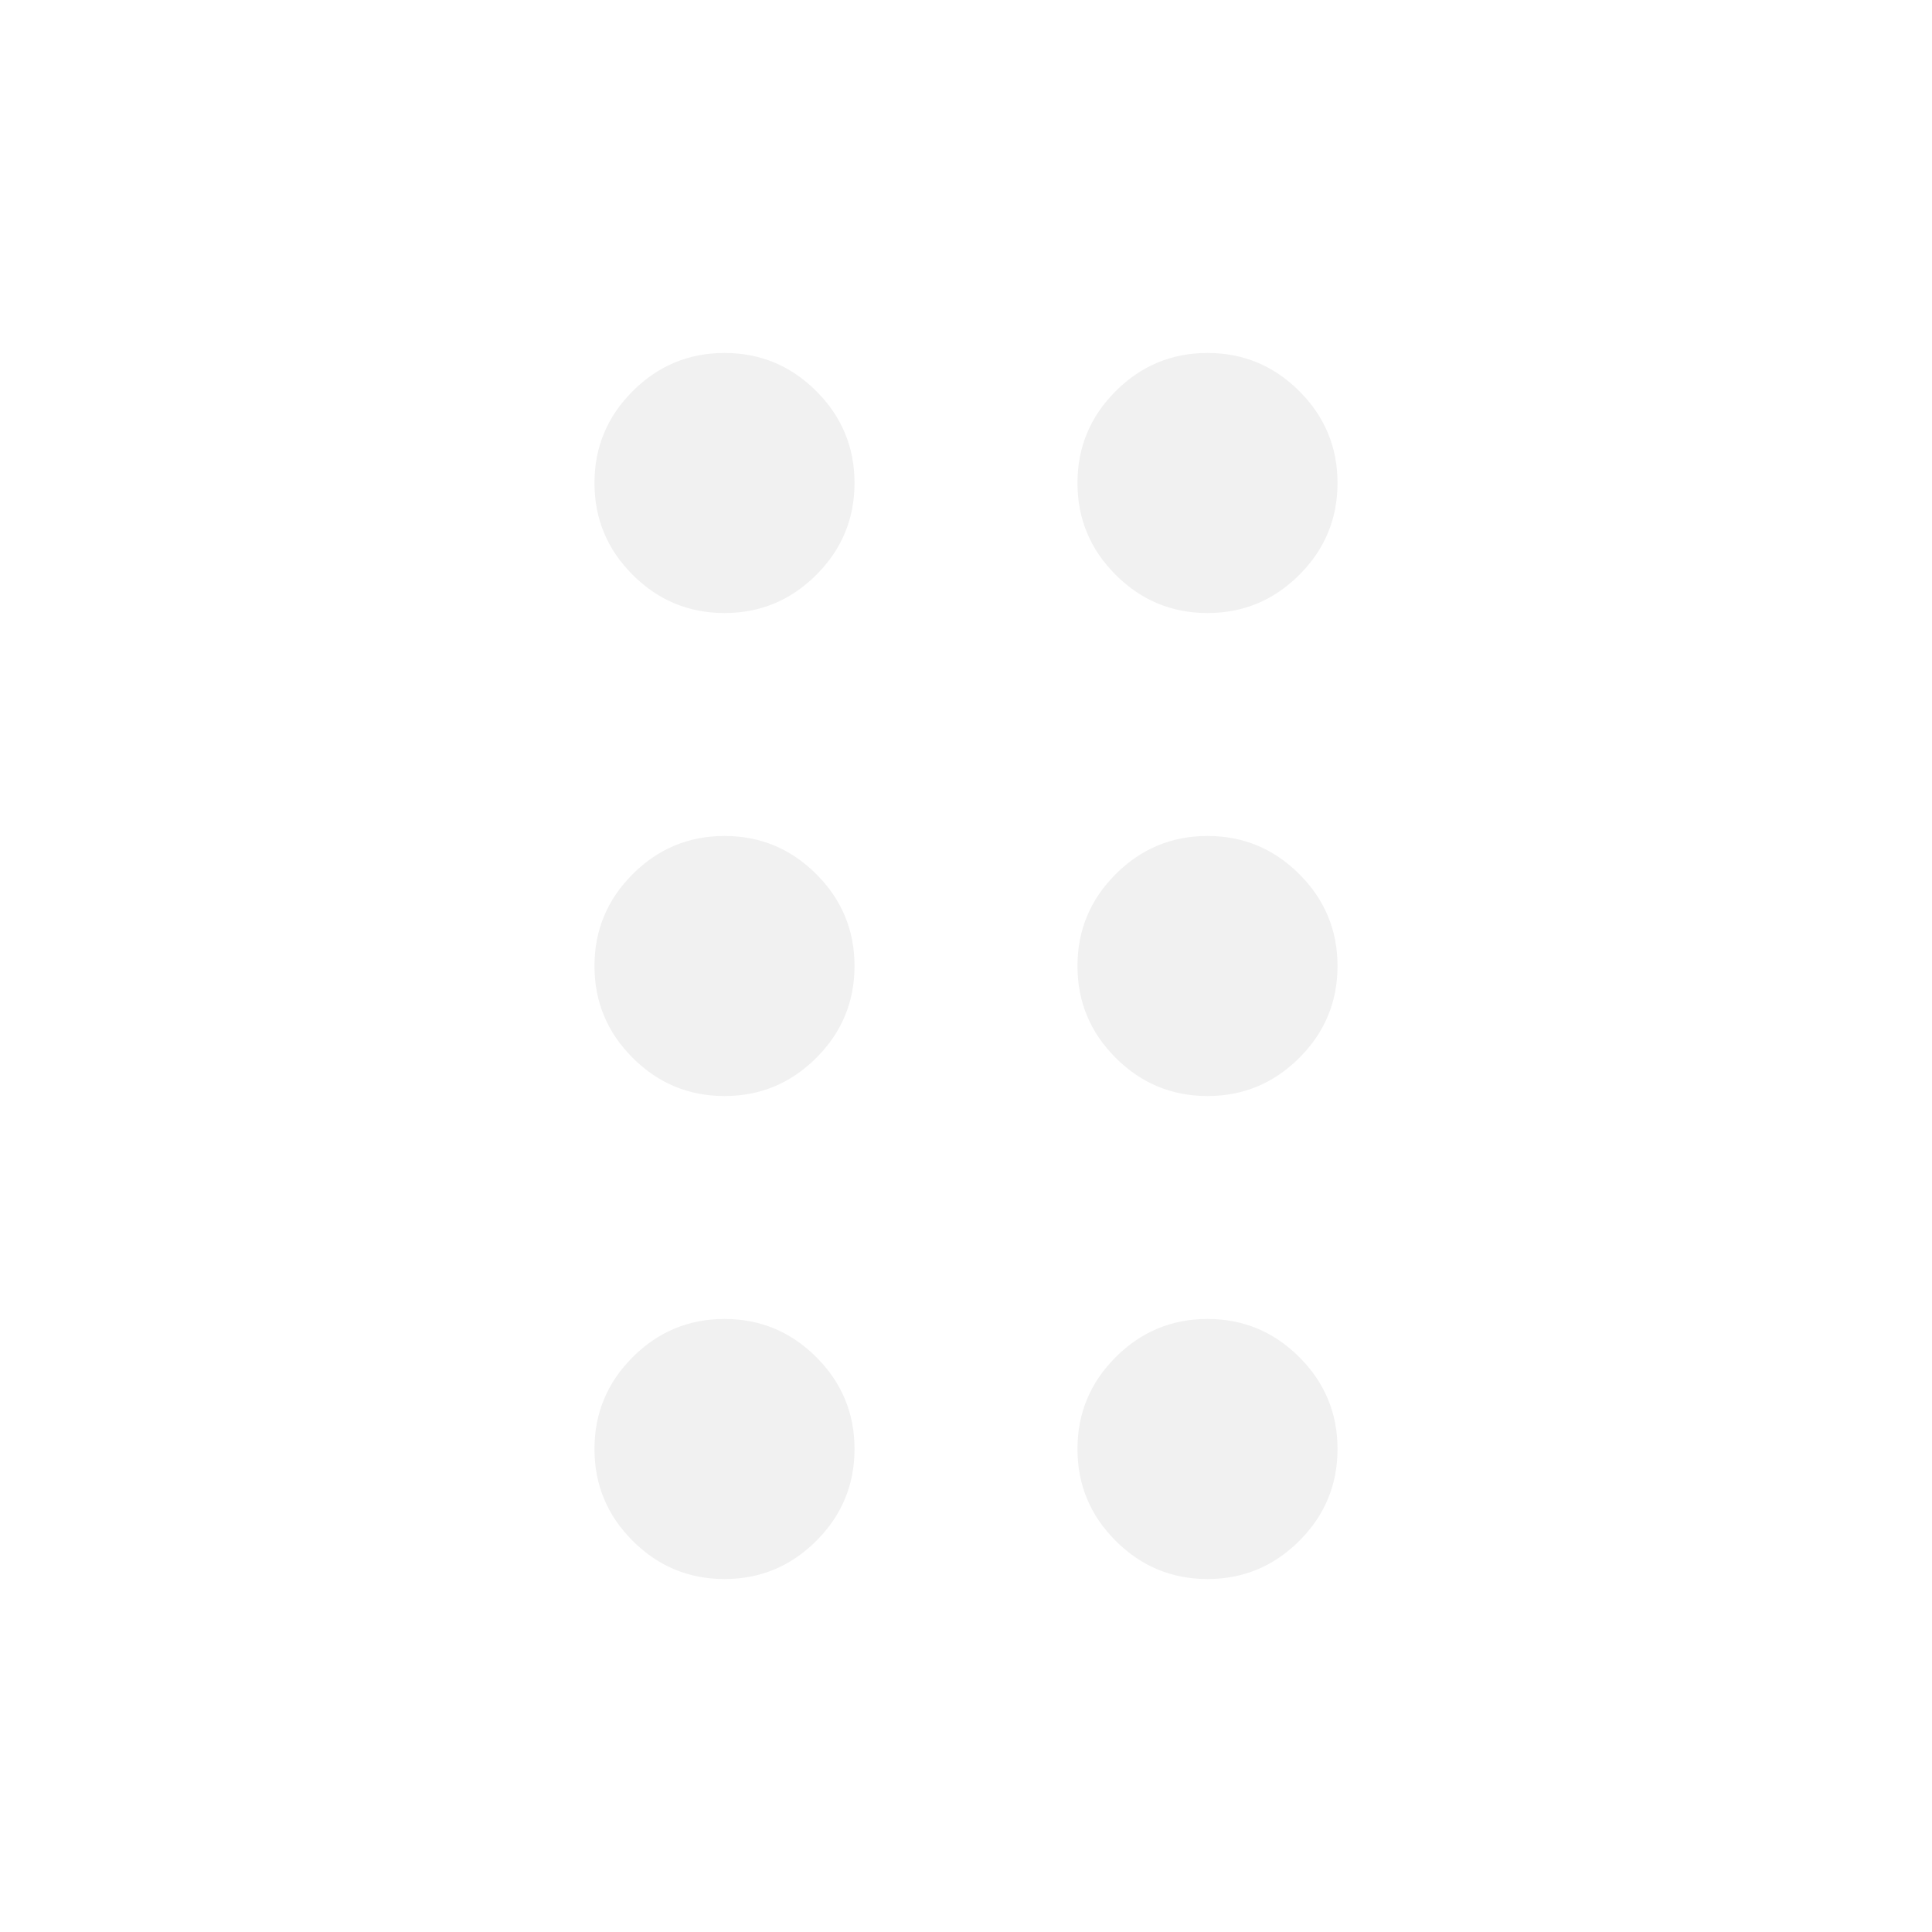
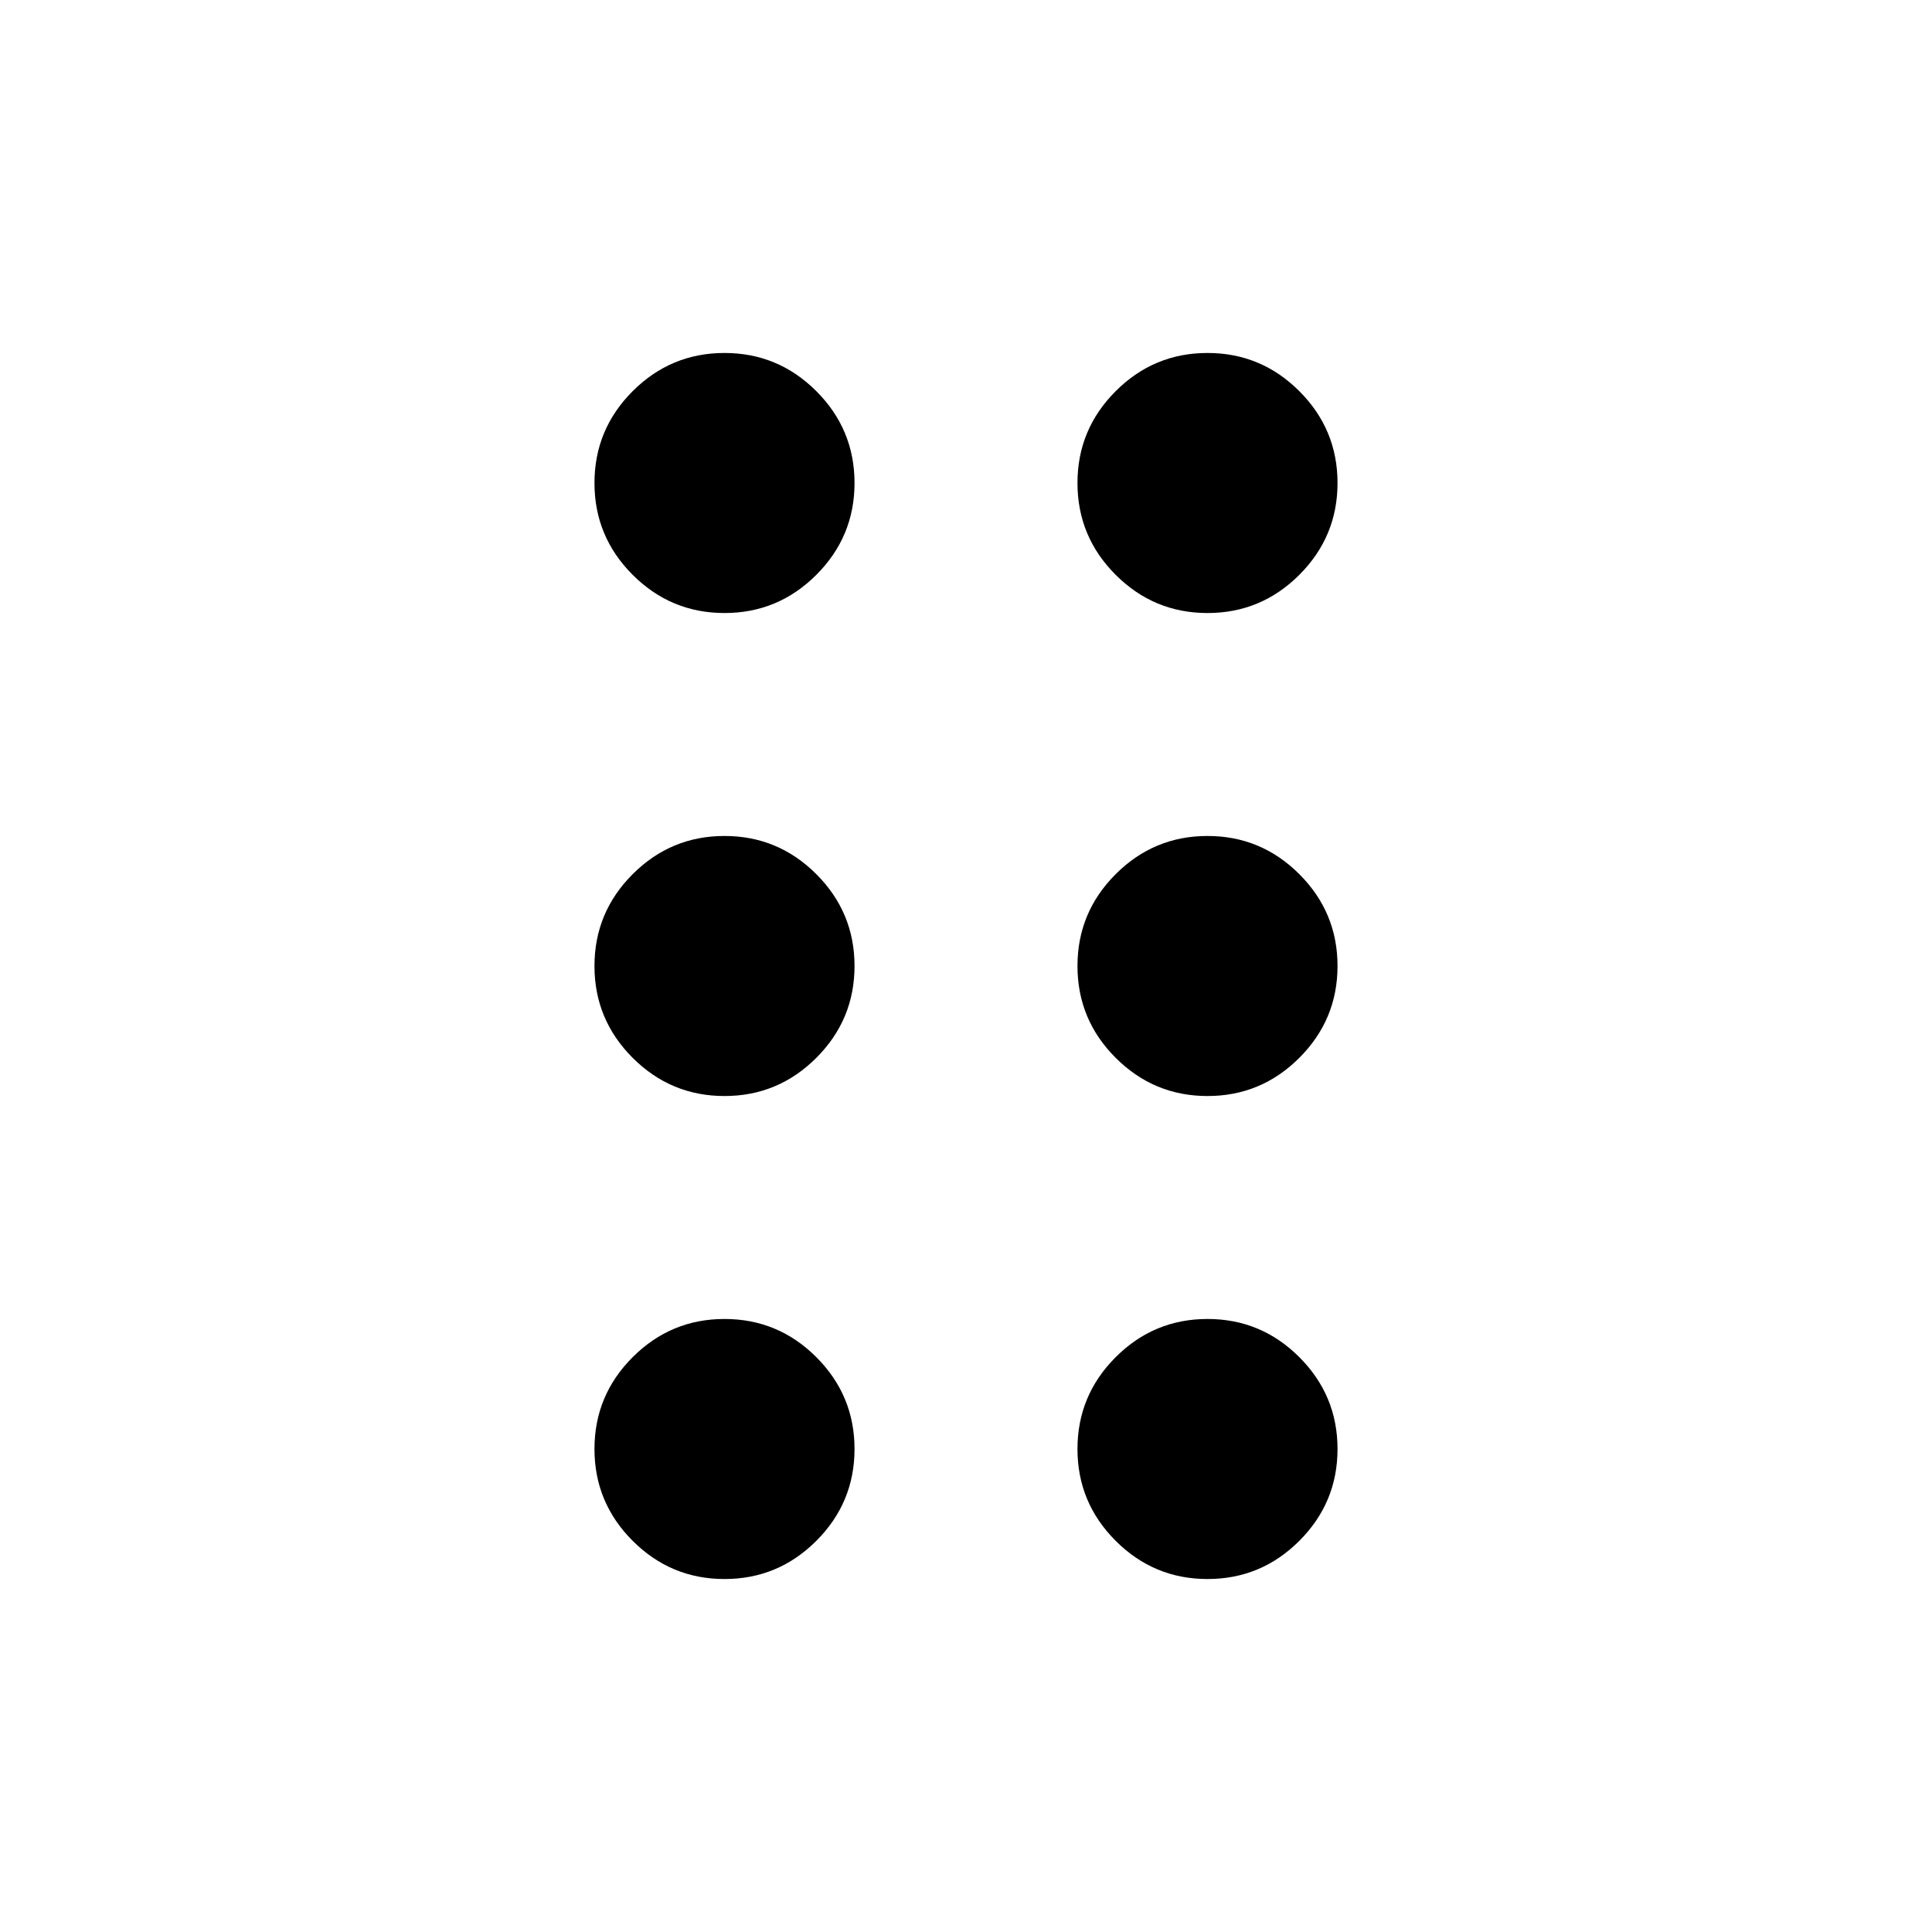
- <svg xmlns="http://www.w3.org/2000/svg" height="24px" viewBox="0 -960 960 960" width="24px" fill="#f1f1f1">
+ <svg xmlns="http://www.w3.org/2000/svg" height="24px" viewBox="0 -960 960 960" width="24px" fill="currentColor">
  <path d="M360-175.39q-26.65 0-45.63-18.98-18.98-18.98-18.98-45.63 0-26.65 18.98-45.63 18.98-18.98 45.63-18.98 26.65 0 45.63 18.98 18.98 18.98 18.98 45.63 0 26.65-18.98 45.63-18.98 18.98-45.63 18.98Zm240 0q-26.65 0-45.63-18.98-18.98-18.98-18.98-45.63 0-26.65 18.98-45.63 18.98-18.98 45.63-18.98 26.65 0 45.63 18.98 18.98 18.98 18.98 45.63 0 26.65-18.98 45.63-18.98 18.98-45.63 18.98Zm-240-240q-26.65 0-45.63-18.98-18.98-18.98-18.98-45.63 0-26.65 18.98-45.63 18.98-18.98 45.63-18.98 26.65 0 45.63 18.98 18.98 18.98 18.98 45.63 0 26.65-18.98 45.63-18.98 18.98-45.63 18.98Zm240 0q-26.65 0-45.63-18.98-18.98-18.98-18.98-45.63 0-26.65 18.98-45.63 18.98-18.98 45.63-18.98 26.65 0 45.63 18.98 18.98 18.98 18.98 45.63 0 26.65-18.98 45.63-18.98 18.98-45.63 18.98Zm-240-240q-26.65 0-45.63-18.98-18.98-18.98-18.98-45.63 0-26.65 18.98-45.63 18.98-18.98 45.63-18.98 26.65 0 45.63 18.98 18.98 18.98 18.98 45.63 0 26.65-18.98 45.63-18.98 18.98-45.63 18.98Zm240 0q-26.65 0-45.63-18.98-18.98-18.98-18.98-45.63 0-26.65 18.98-45.63 18.98-18.98 45.63-18.98 26.65 0 45.63 18.98 18.98 18.98 18.98 45.63 0 26.65-18.98 45.63-18.98 18.98-45.63 18.98Z" />
</svg>
